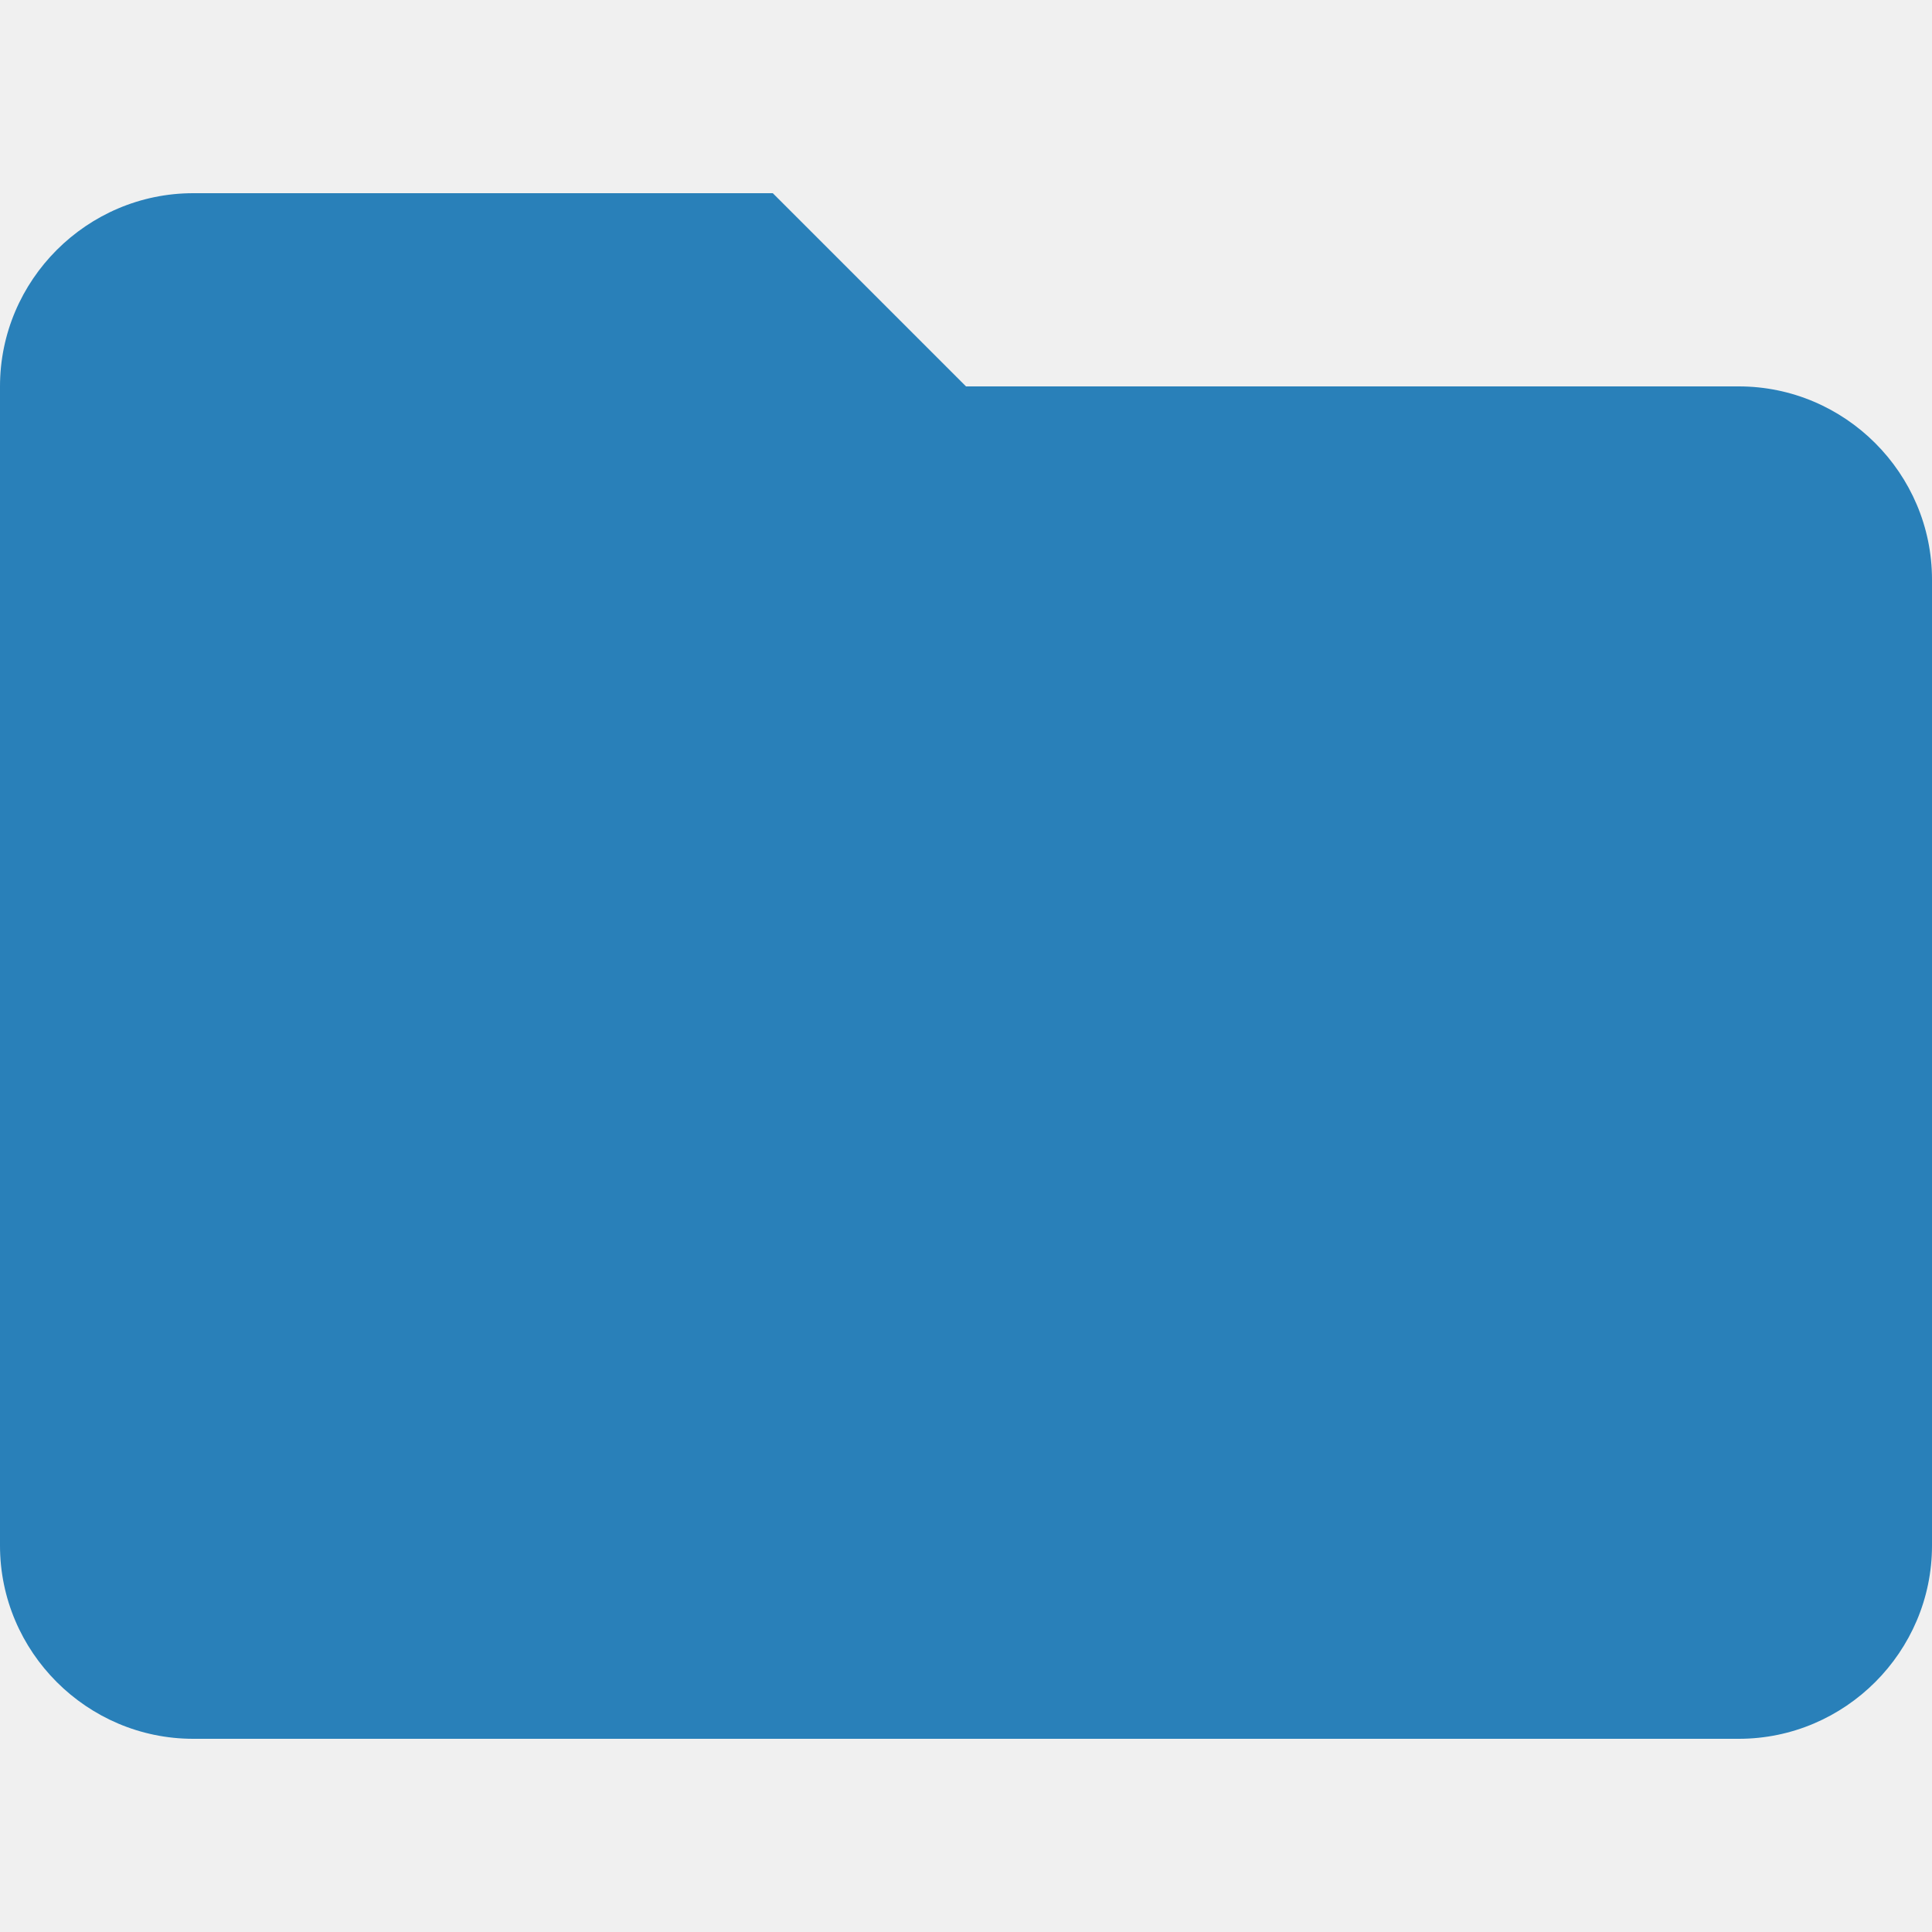
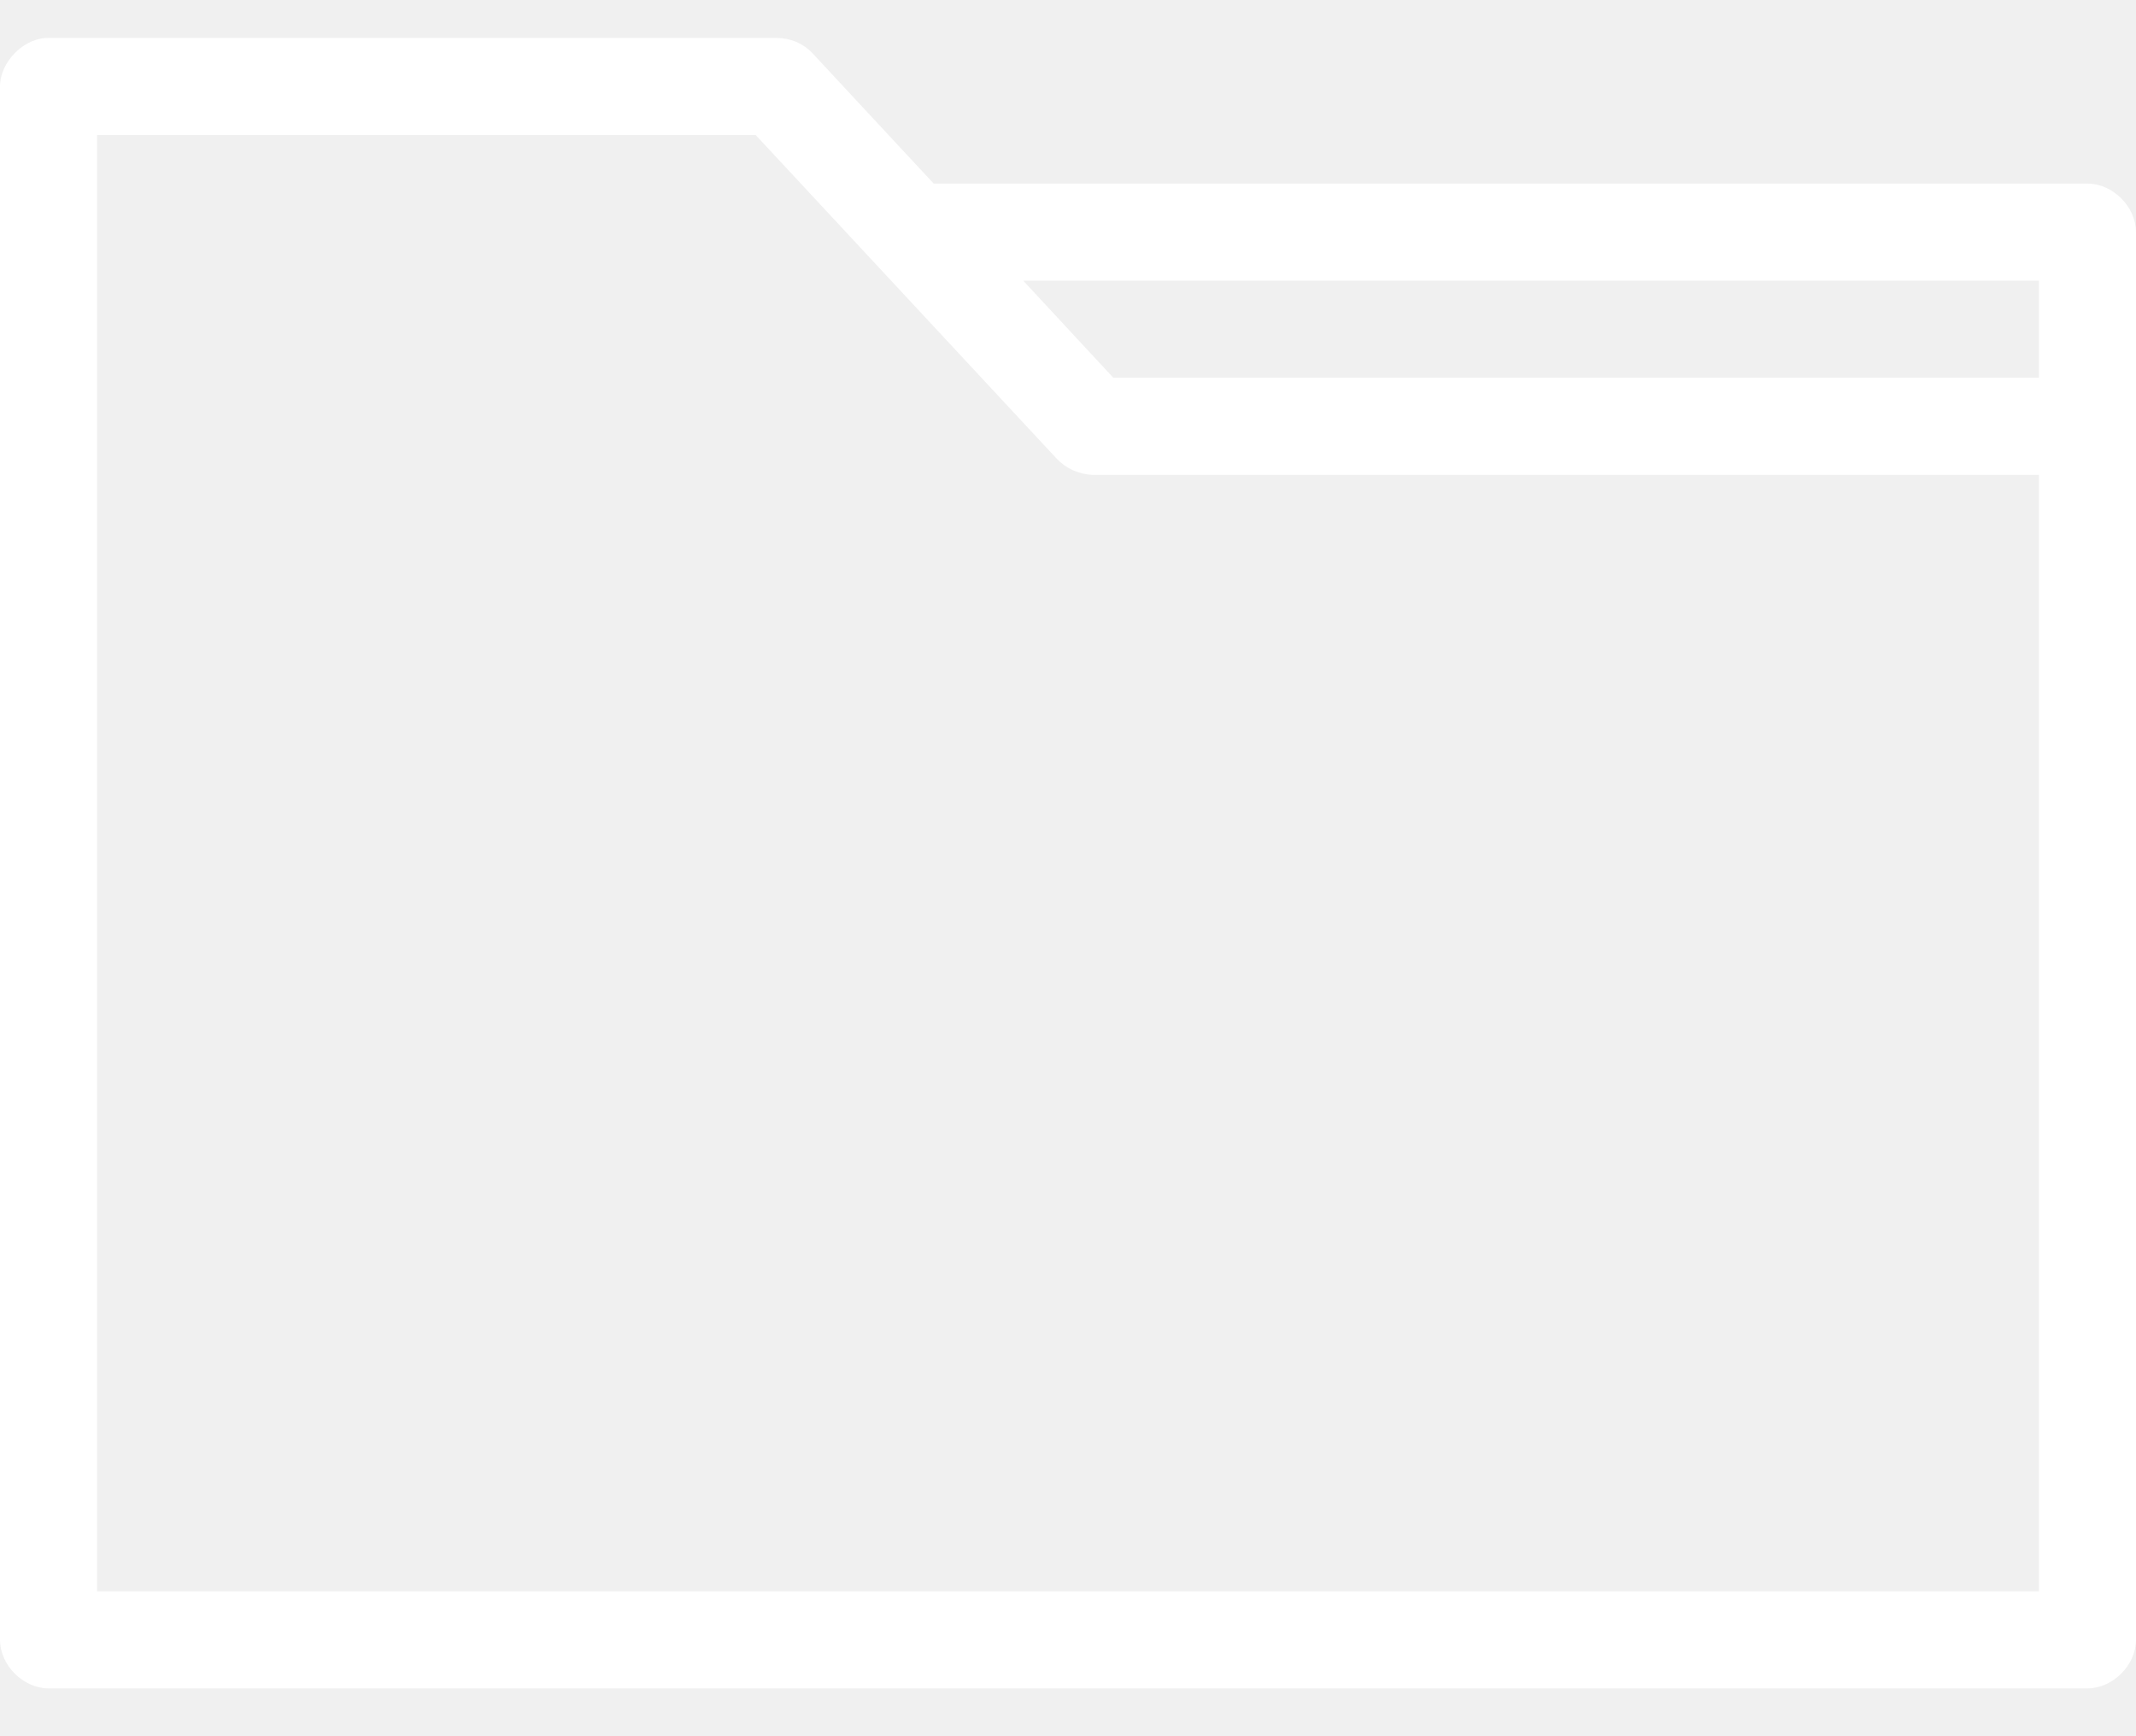
- <svg xmlns="http://www.w3.org/2000/svg" version="1.1" id="Capa_1" x="0px" y="0px" width="512px" height="512px" viewBox="0 0 510 510" style="enable-background:new 0 0 510 510;" xml:space="preserve">
-   <g>
-     <g id="folder">
-       <path d="M204,51H51C22.95,51,0,73.95,0,102v306c0,28.05,22.95,51,51,51h408c28.05,0,51-22.95,51-51V153c0-28.05-22.95-51-51-51    H255L204,51z" fill="#2980b9" />
-     </g>
+ <svg xmlns="http://www.w3.org/2000/svg" version="1.1" id="Layer_1" x="0px" y="0px" viewBox="0 0 396 321.8" style="enable-background:new 0 0 396 321.8;" xml:space="preserve">
+   <style type="text/css">
+ 	.st0{fill:#FFFFFF;}
+ </style>
+   <g id="XMLID_2_" transform="translate(0,-952.3622)">
+     <path id="XMLID_3_" class="st0" d="M396,995.4c0-4.7-4.3-9-9-9H173.1l-22.5-24.2c-1.7-1.8-4.1-2.8-6.6-2.8H9c-4.5-0.1-9,4.4-9,9   v288c0,4.7,4.3,9,9,9h378c4.7,0,9-4.3,9-9 M18,977.4h122.1l55.8,60c1.7,1.8,4.1,2.9,6.6,3H378v207H18V977.4z M189.7,1004.4H378v18   H206.4L189.7,1004.4z" />
  </g>
-   <g>
- </g>
-   <g>
- </g>
-   <g>
- </g>
-   <g>
- </g>
-   <g>
- </g>
-   <g>
- </g>
-   <g>
- </g>
-   <g>
- </g>
-   <g>
- </g>
-   <g>
- </g>
-   <g>
- </g>
-   <g>
- </g>
-   <g>
- </g>
-   <g>
- </g>
-   <g>
- </g>
</svg>
